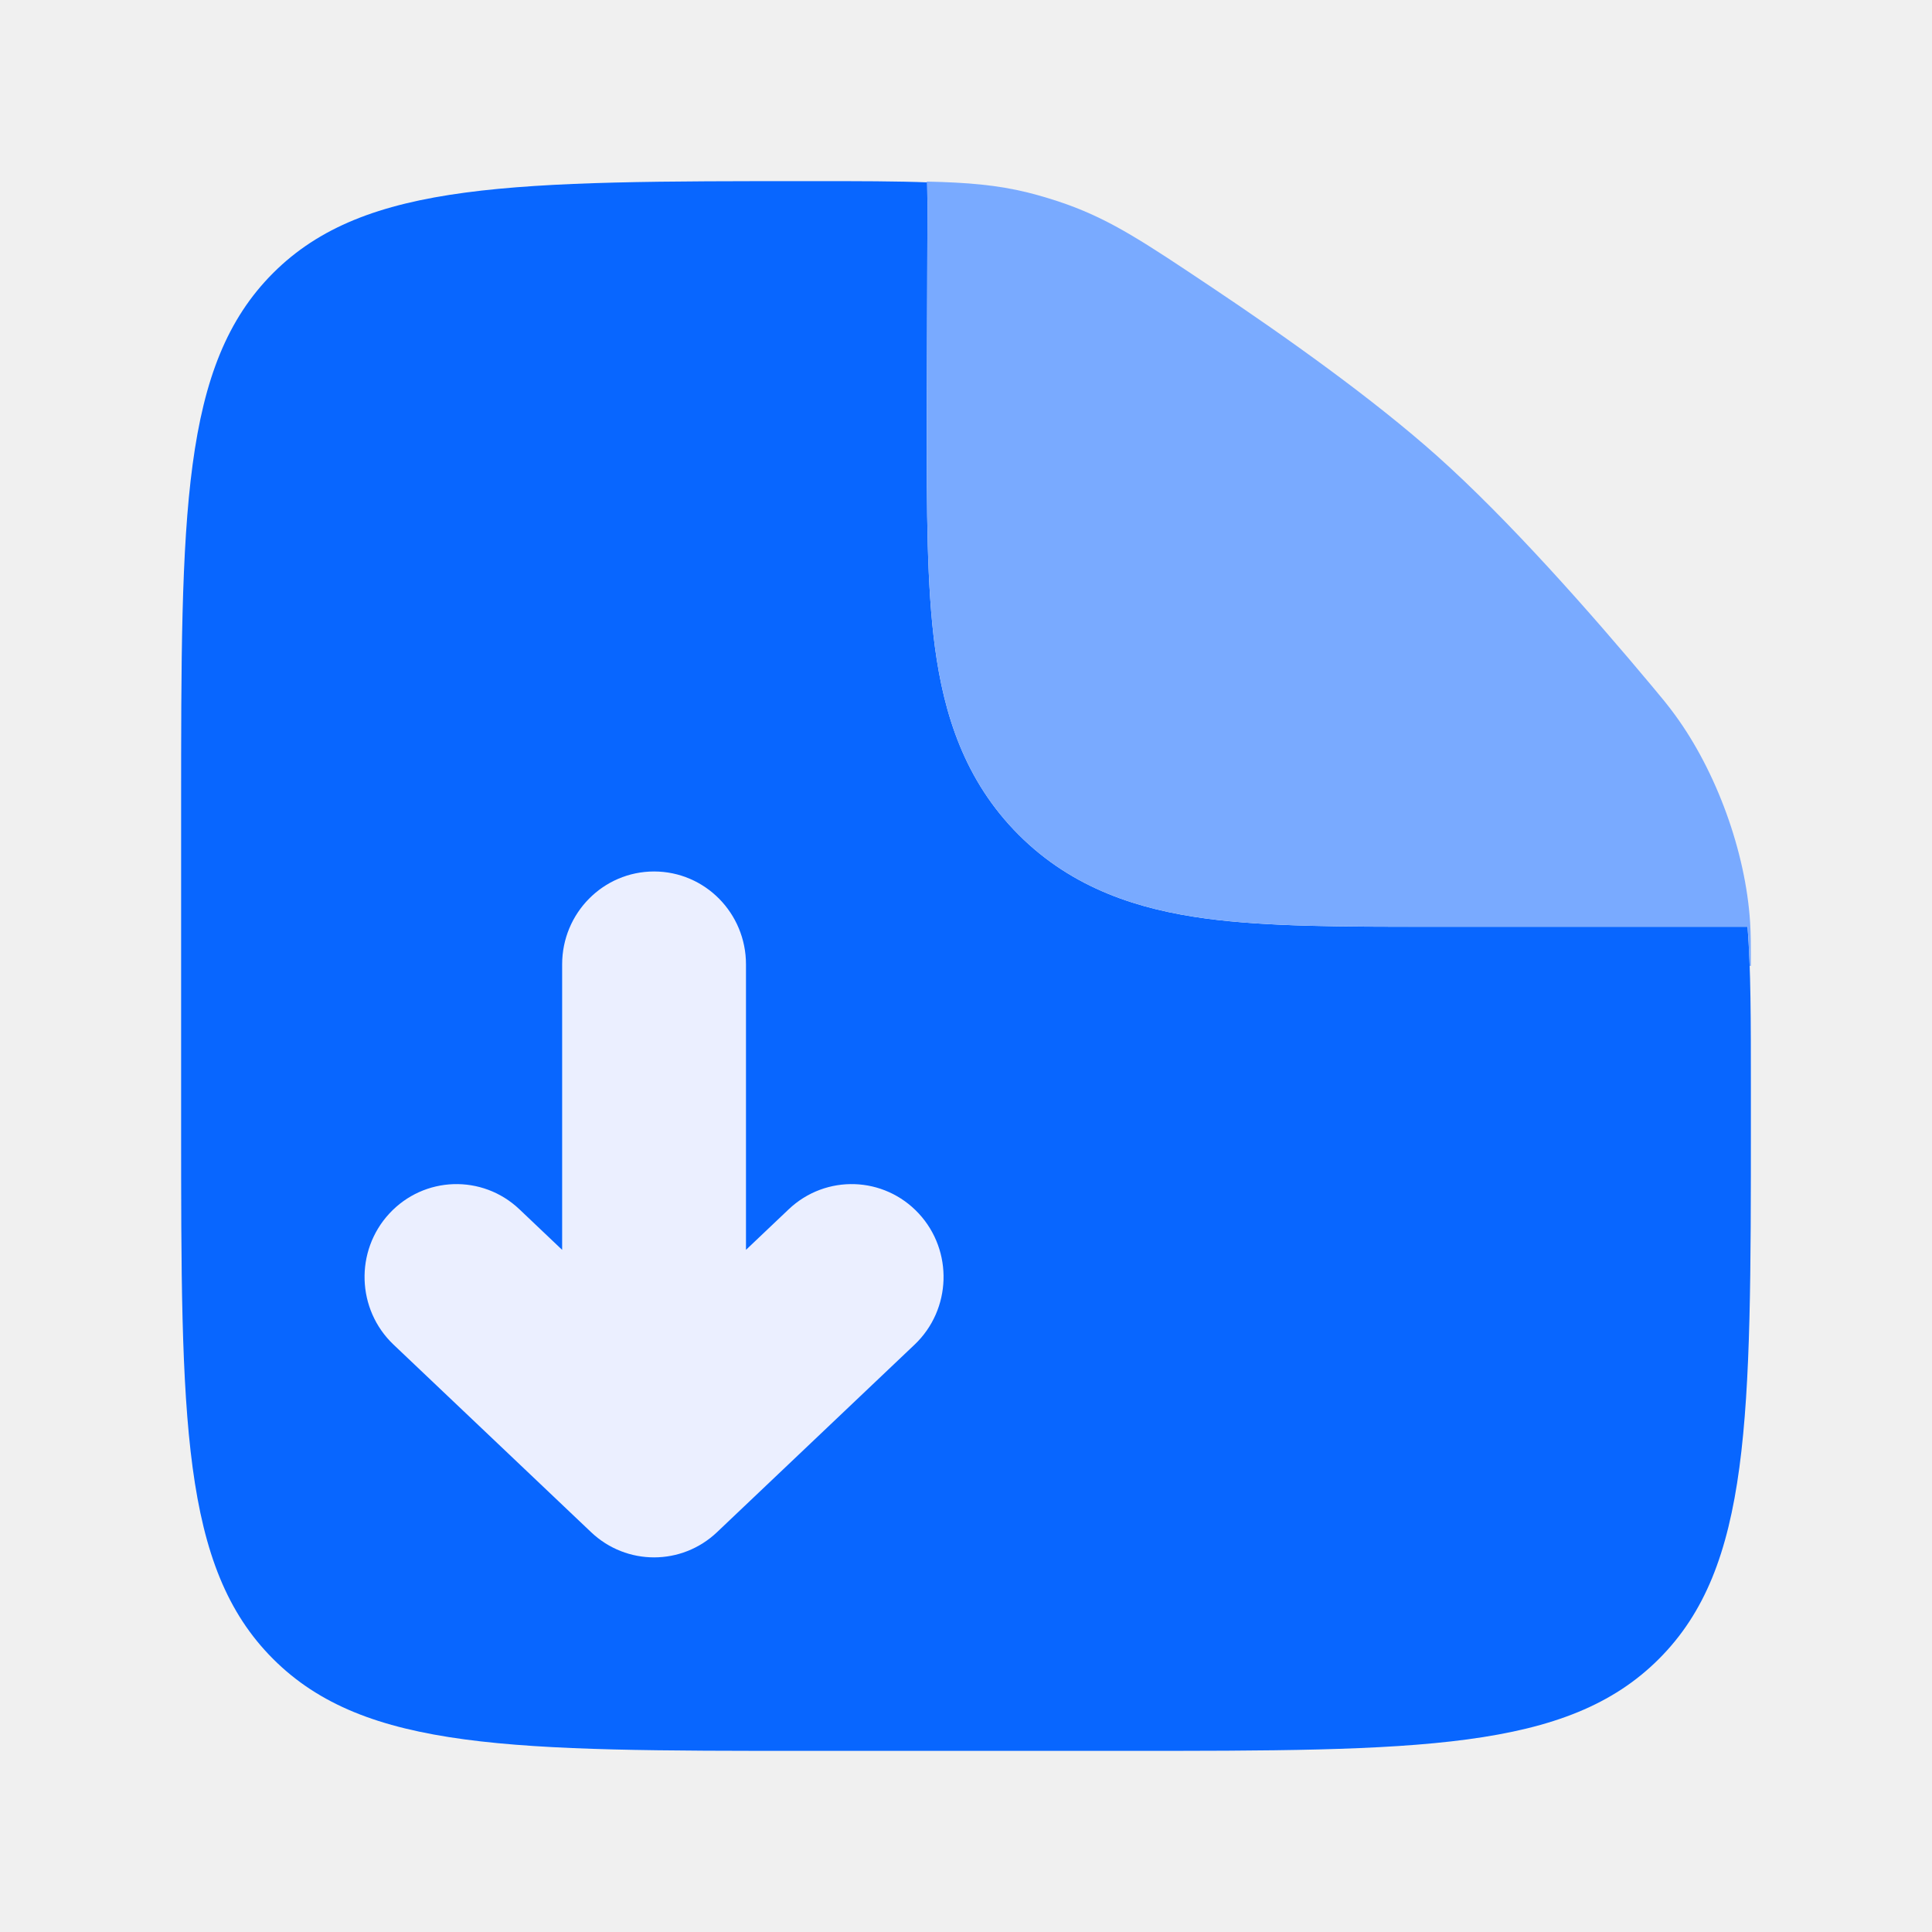
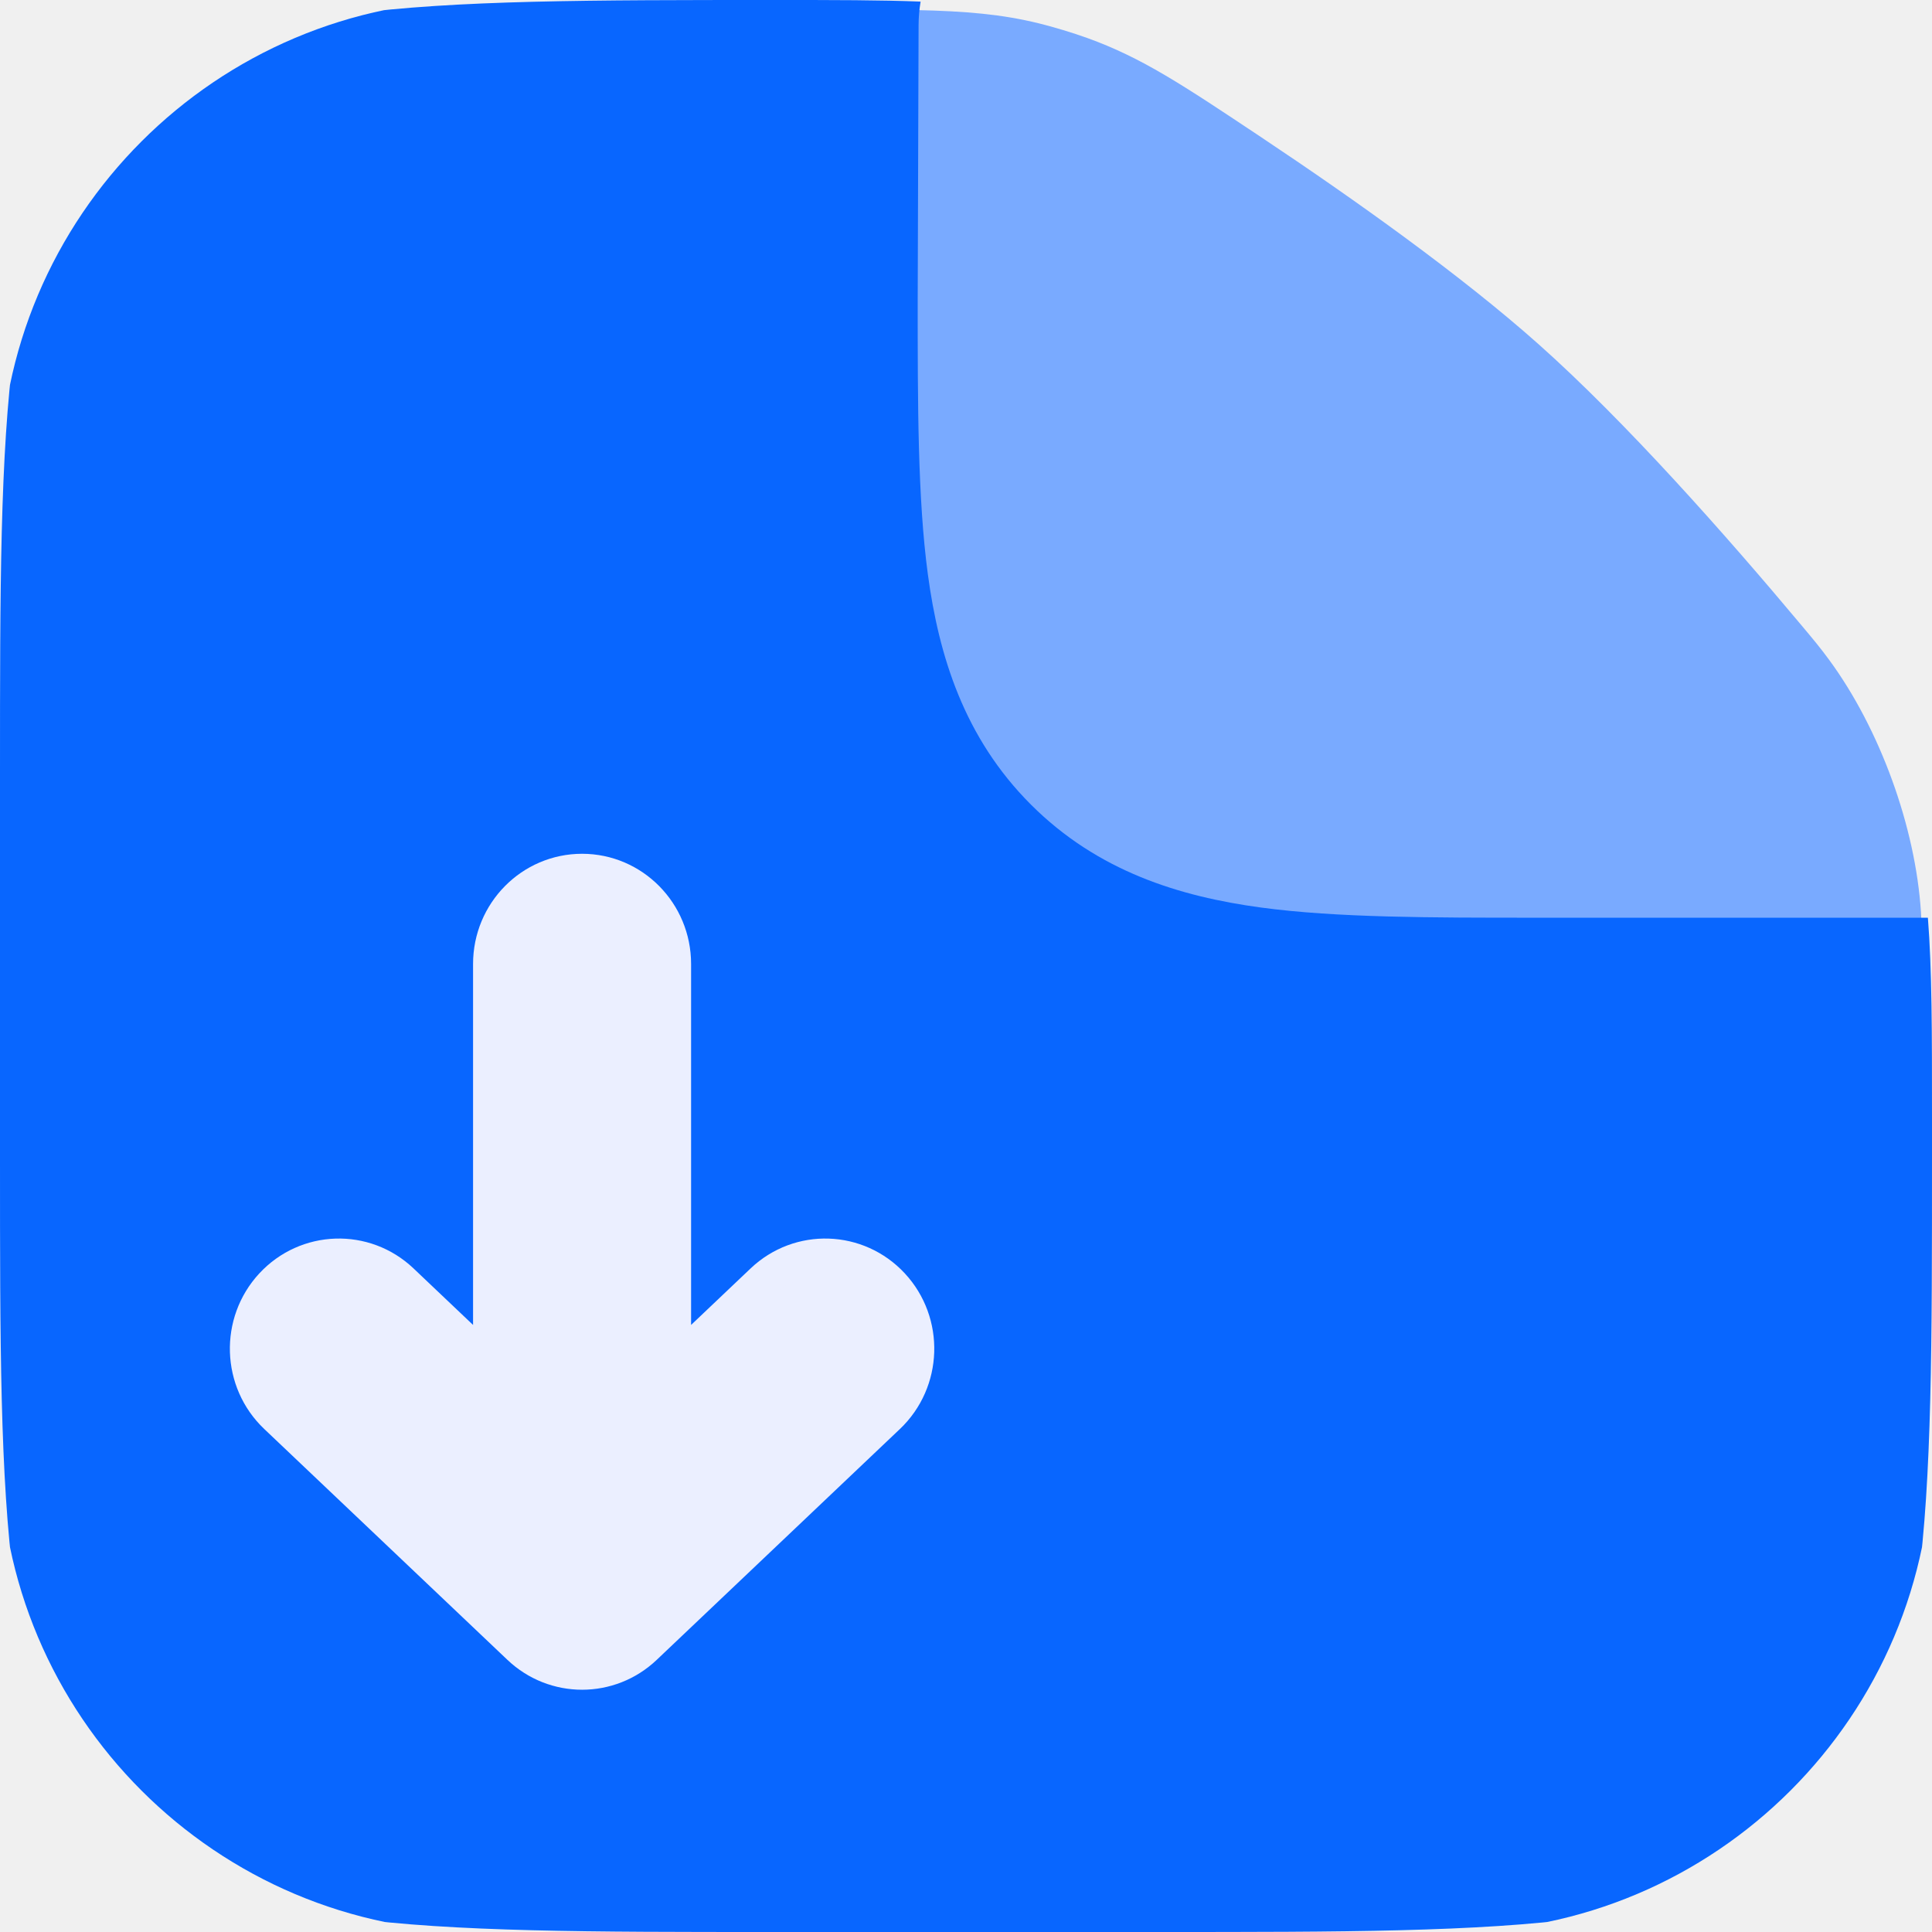
<svg xmlns="http://www.w3.org/2000/svg" width="192" height="192" viewBox="0 0 192 192" fill="none">
-   <path fill-rule="evenodd" clip-rule="evenodd" d="M80.4 174H111.6C141.015 174 155.724 174 164.862 164.862C174 155.724 174 141.015 174 111.6V108.191C174 101.383 174 96.268 173.668 92.101H142.8H142.06C133.502 92.102 125.94 92.102 119.844 91.283C113.236 90.394 106.63 88.354 101.238 82.962C95.846 77.571 93.807 70.964 92.918 64.357C92.098 58.261 92.099 50.698 92.1 42.141L92.172 20.032C92.174 19.389 92.23 18.753 92.334 18.13C89.147 18 85.359 18 80.632 18C51.062 18 36.277 18 27.138 27.138C18 36.277 18 50.984 18 80.4V111.6C18 141.015 18 155.724 27.138 164.862C36.277 174 50.984 174 80.4 174Z" fill="#0866FF" />
-   <path d="M70.036 150.984C67.204 153.672 62.796 153.672 59.964 150.984L40.327 132.342C37.361 129.526 37.21 124.806 39.992 121.802C42.773 118.798 47.433 118.645 50.4 121.462L57.636 128.332V95.833C57.636 91.716 60.933 88.377 65 88.377C69.067 88.377 72.364 91.716 72.364 95.833V128.332L79.6 121.462C82.567 118.645 87.227 118.798 90.009 121.802C92.79 124.806 92.639 129.526 89.673 132.342L70.036 150.984Z" fill="#EBEFFF" stroke="#EBEFFF" stroke-width="3.541" />
-   <path d="M92.171 20.029L92.1 42.137C92.099 50.695 92.098 58.257 92.918 64.353C93.806 70.961 95.846 77.567 101.238 82.959C106.63 88.351 113.236 90.39 119.844 91.279C125.94 92.099 133.502 92.098 142.059 92.097H173.667C173.764 93.311 173.833 94.604 173.881 95.996H174C174 93.91 174 92.867 173.922 91.638C173.481 84.661 170.581 76.666 166.445 71.029C165.718 70.036 165.219 69.441 164.224 68.249C158.042 60.85 149.905 51.633 142.8 45.297C136.475 39.657 127.814 33.486 120.258 28.441C113.769 24.106 110.523 21.938 106.073 20.327C104.894 19.9 103.338 19.428 102.12 19.128C99.124 18.391 96.209 18.135 92.1 18.046L92.171 20.029Z" fill="#79AAFF" />
+   <g clip-path="url(#clip0_2454_6)">
+     <path d="M91.088 3.417L91 30.361C90.999 40.79 90.998 50.007 91.999 57.436C93.084 65.489 95.574 73.54 102.158 80.112C108.742 86.682 116.808 89.168 124.876 90.251C132.319 91.25 141.552 91.249 152.001 91.248H190.594C190.712 92.727 190.796 94.303 190.855 96H191C191 93.457 191 92.186 190.906 90.689C190.367 82.186 186.826 72.442 181.776 65.571C180.888 64.362 180.279 63.636 179.064 62.184C171.516 53.167 161.581 41.934 152.905 34.211C145.183 27.337 134.607 19.817 125.382 13.668C117.458 8.385 113.495 5.744 108.062 3.78C106.622 3.26 104.722 2.685 103.234 2.319C99.577 1.421 96.017 1.108 91 1L91.088 3.417Z" fill="#79AAFF" />
+     <path fill-rule="evenodd" clip-rule="evenodd" d="M76.8 192H115.2C151.404 192 169.506 192 180.753 180.753C192 169.506 192 151.404 192 115.2V111.004C192 102.625 192 96.33 191.591 91.201H153.6H152.689C142.157 91.202 132.85 91.203 125.346 90.194C117.214 89.1 109.083 86.59 102.447 79.954C95.811 73.318 93.3 65.187 92.207 57.054C91.198 49.552 91.199 40.244 91.2 29.712L91.288 2.501C91.291 1.71 91.359 0.927 91.488 0.16C87.565 -2.32458e-07 82.904 0 77.086 0C40.691 0 22.494 1.14441e-06 11.247 11.247C1.14441e-06 22.494 0 40.596 0 76.8V115.2C0 151.404 1.14441e-06 169.506 11.247 180.753C22.494 192 40.596 192 76.8 192Z" fill="#0866FF" />
+     <path d="M64.044 163.672C60.558 166.981 55.134 166.981 51.648 163.672L27.48 140.729C23.828 137.262 23.643 131.454 27.067 127.756C30.49 124.06 36.225 123.871 39.877 127.338L48.783 135.793V95.795C48.783 90.727 52.841 86.618 57.846 86.618C62.851 86.618 66.909 90.727 66.909 95.795V135.793L75.815 127.338C79.466 123.871 85.203 124.06 88.626 127.756C92.049 131.454 91.863 137.262 88.213 140.729L64.044 163.672Z" fill="#EBEFFF" stroke="#EBEFFF" stroke-width="3.541" />
+   </g>
+   <defs>
+     <clipPath id="clip0_2454_6">
+       <rect width="192" height="192" rx="48" fill="white" />
+     </clipPath>
+   </defs>
</svg>
